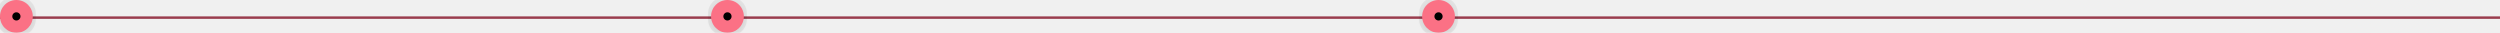
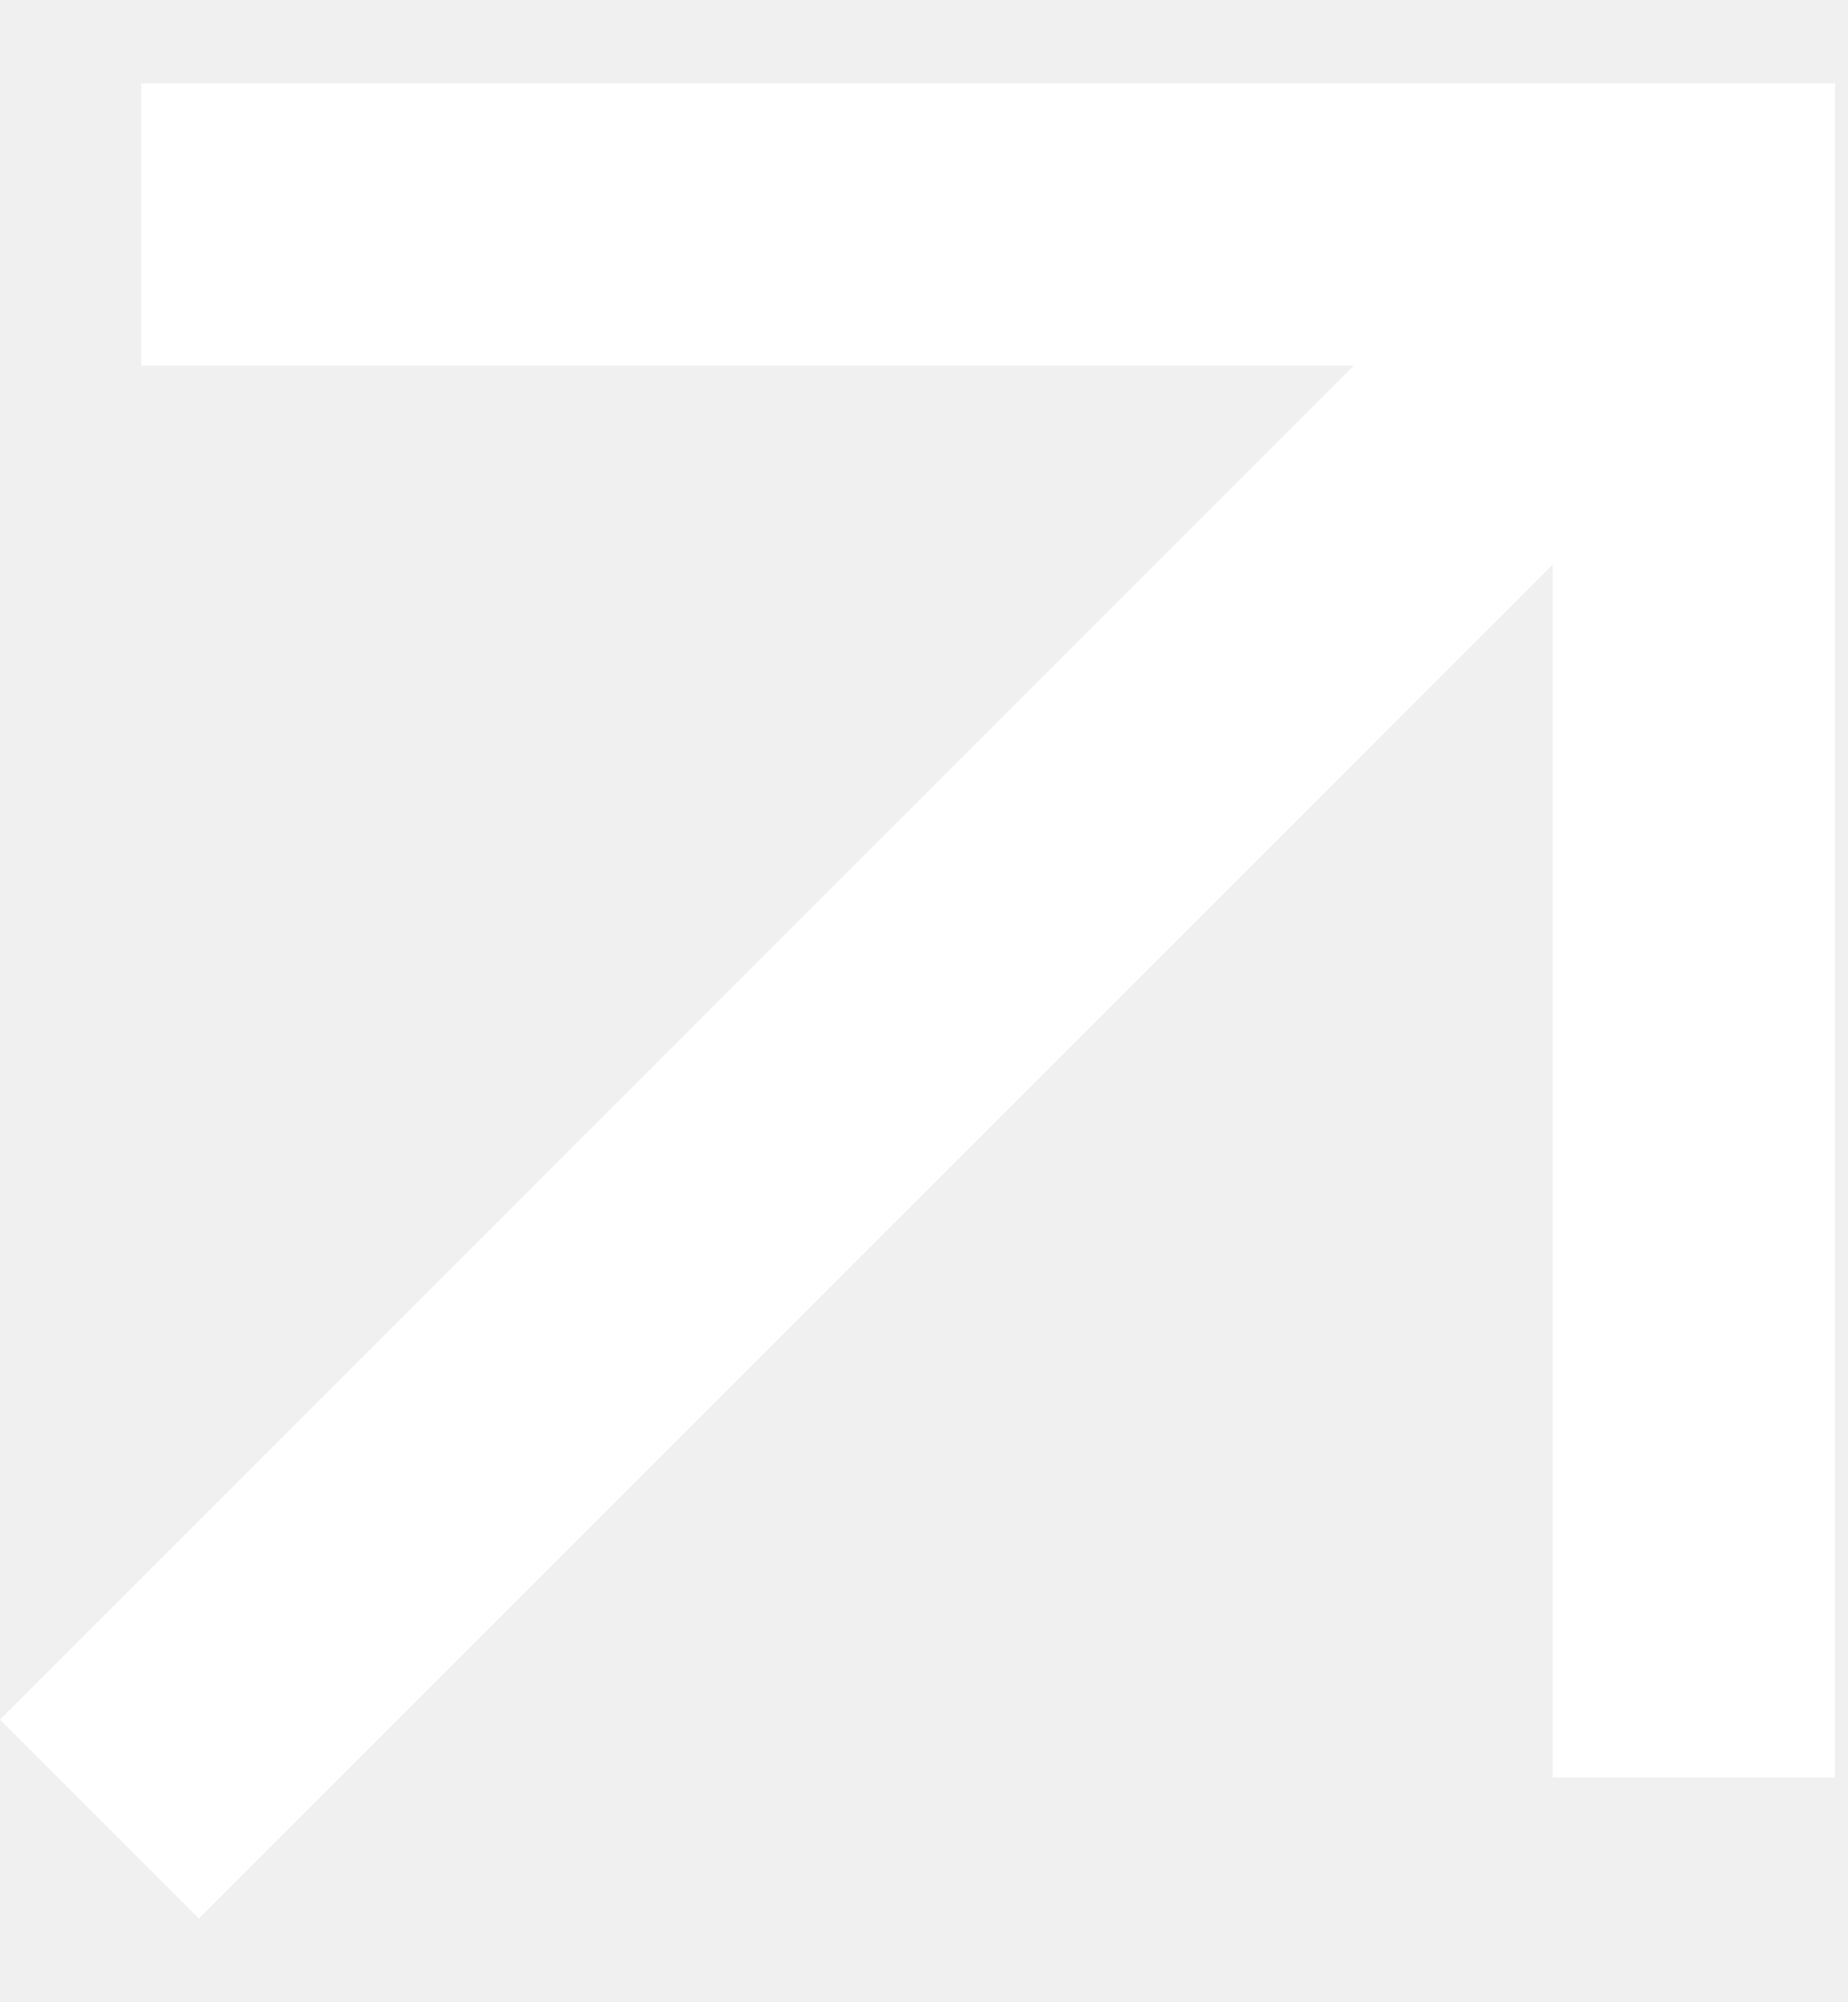
- <svg xmlns="http://www.w3.org/2000/svg" width="1220" height="16" viewBox="0 0 1220 16" fill="none">
-   <g clip-path="url(#clip0_8014_11812)">
-     <line x1="1220" y1="8.6" y2="8.6" stroke="#993C4D" stroke-width="1.2" />
-     <g filter="url(#filter0_dd_8014_11812)">
-       <rect width="16" height="16" rx="8" fill="#FB7185" />
-       <circle cx="8" cy="8" r="2" fill="black" />
-     </g>
-     <g filter="url(#filter1_dd_8014_11812)">
-       <rect x="347" width="16" height="16" rx="8" fill="#FB7185" />
-       <circle cx="355" cy="8" r="2" fill="black" />
-     </g>
-     <g filter="url(#filter2_dd_8014_11812)">
-       <rect x="694" width="16" height="16" rx="8" fill="#FB7185" />
-       <circle cx="702" cy="8" r="2" fill="black" />
-     </g>
+ <svg xmlns="http://www.w3.org/2000/svg" width="12" height="13" viewBox="0 0 12 13" fill="none">
+   <g clip-path="url(#clip0_8014_11806)">
+     <path d="M0.917 0.542V2.375H8.791L0 11.166L1.292 12.458L10.083 3.667V11.542H11.917V0.542H0.917Z" fill="white" />
  </g>
  <defs>
-     <filter id="filter0_dd_8014_11812" x="-2" y="-1" width="20" height="20" filterUnits="userSpaceOnUse" color-interpolation-filters="sRGB">
-       <feFlood flood-opacity="0" result="BackgroundImageFix" />
-       <feColorMatrix in="SourceAlpha" type="matrix" values="0 0 0 0 0 0 0 0 0 0 0 0 0 0 0 0 0 0 127 0" result="hardAlpha" />
-       <feMorphology radius="1" operator="dilate" in="SourceAlpha" result="effect1_dropShadow_8014_11812" />
-       <feOffset />
-       <feColorMatrix type="matrix" values="0 0 0 0 0 0 0 0 0 0 0 0 0 0 0 0 0 0 0.06 0" />
-       <feBlend mode="normal" in2="BackgroundImageFix" result="effect1_dropShadow_8014_11812" />
-       <feColorMatrix in="SourceAlpha" type="matrix" values="0 0 0 0 0 0 0 0 0 0 0 0 0 0 0 0 0 0 127 0" result="hardAlpha" />
-       <feOffset dy="1" />
-       <feGaussianBlur stdDeviation="1" />
-       <feColorMatrix type="matrix" values="0 0 0 0 0 0 0 0 0 0 0 0 0 0 0 0 0 0 0.06 0" />
-       <feBlend mode="normal" in2="effect1_dropShadow_8014_11812" result="effect2_dropShadow_8014_11812" />
-       <feBlend mode="normal" in="SourceGraphic" in2="effect2_dropShadow_8014_11812" result="shape" />
-     </filter>
-     <filter id="filter1_dd_8014_11812" x="345" y="-1" width="20" height="20" filterUnits="userSpaceOnUse" color-interpolation-filters="sRGB">
-       <feFlood flood-opacity="0" result="BackgroundImageFix" />
-       <feColorMatrix in="SourceAlpha" type="matrix" values="0 0 0 0 0 0 0 0 0 0 0 0 0 0 0 0 0 0 127 0" result="hardAlpha" />
-       <feMorphology radius="1" operator="dilate" in="SourceAlpha" result="effect1_dropShadow_8014_11812" />
-       <feOffset />
-       <feColorMatrix type="matrix" values="0 0 0 0 0 0 0 0 0 0 0 0 0 0 0 0 0 0 0.06 0" />
-       <feBlend mode="normal" in2="BackgroundImageFix" result="effect1_dropShadow_8014_11812" />
-       <feColorMatrix in="SourceAlpha" type="matrix" values="0 0 0 0 0 0 0 0 0 0 0 0 0 0 0 0 0 0 127 0" result="hardAlpha" />
-       <feOffset dy="1" />
-       <feGaussianBlur stdDeviation="1" />
-       <feColorMatrix type="matrix" values="0 0 0 0 0 0 0 0 0 0 0 0 0 0 0 0 0 0 0.06 0" />
-       <feBlend mode="normal" in2="effect1_dropShadow_8014_11812" result="effect2_dropShadow_8014_11812" />
-       <feBlend mode="normal" in="SourceGraphic" in2="effect2_dropShadow_8014_11812" result="shape" />
-     </filter>
-     <filter id="filter2_dd_8014_11812" x="692" y="-1" width="20" height="20" filterUnits="userSpaceOnUse" color-interpolation-filters="sRGB">
-       <feFlood flood-opacity="0" result="BackgroundImageFix" />
-       <feColorMatrix in="SourceAlpha" type="matrix" values="0 0 0 0 0 0 0 0 0 0 0 0 0 0 0 0 0 0 127 0" result="hardAlpha" />
-       <feMorphology radius="1" operator="dilate" in="SourceAlpha" result="effect1_dropShadow_8014_11812" />
-       <feOffset />
-       <feColorMatrix type="matrix" values="0 0 0 0 0 0 0 0 0 0 0 0 0 0 0 0 0 0 0.06 0" />
-       <feBlend mode="normal" in2="BackgroundImageFix" result="effect1_dropShadow_8014_11812" />
-       <feColorMatrix in="SourceAlpha" type="matrix" values="0 0 0 0 0 0 0 0 0 0 0 0 0 0 0 0 0 0 127 0" result="hardAlpha" />
-       <feOffset dy="1" />
-       <feGaussianBlur stdDeviation="1" />
-       <feColorMatrix type="matrix" values="0 0 0 0 0 0 0 0 0 0 0 0 0 0 0 0 0 0 0.06 0" />
-       <feBlend mode="normal" in2="effect1_dropShadow_8014_11812" result="effect2_dropShadow_8014_11812" />
-       <feBlend mode="normal" in="SourceGraphic" in2="effect2_dropShadow_8014_11812" result="shape" />
-     </filter>
-     <clipPath id="clip0_8014_11812">
-       <rect width="1220" height="16" fill="white" />
+     <clipPath id="clip0_8014_11806">
+       <rect width="11.917" height="11.917" fill="white" transform="translate(0 0.541626)" />
    </clipPath>
  </defs>
</svg>
